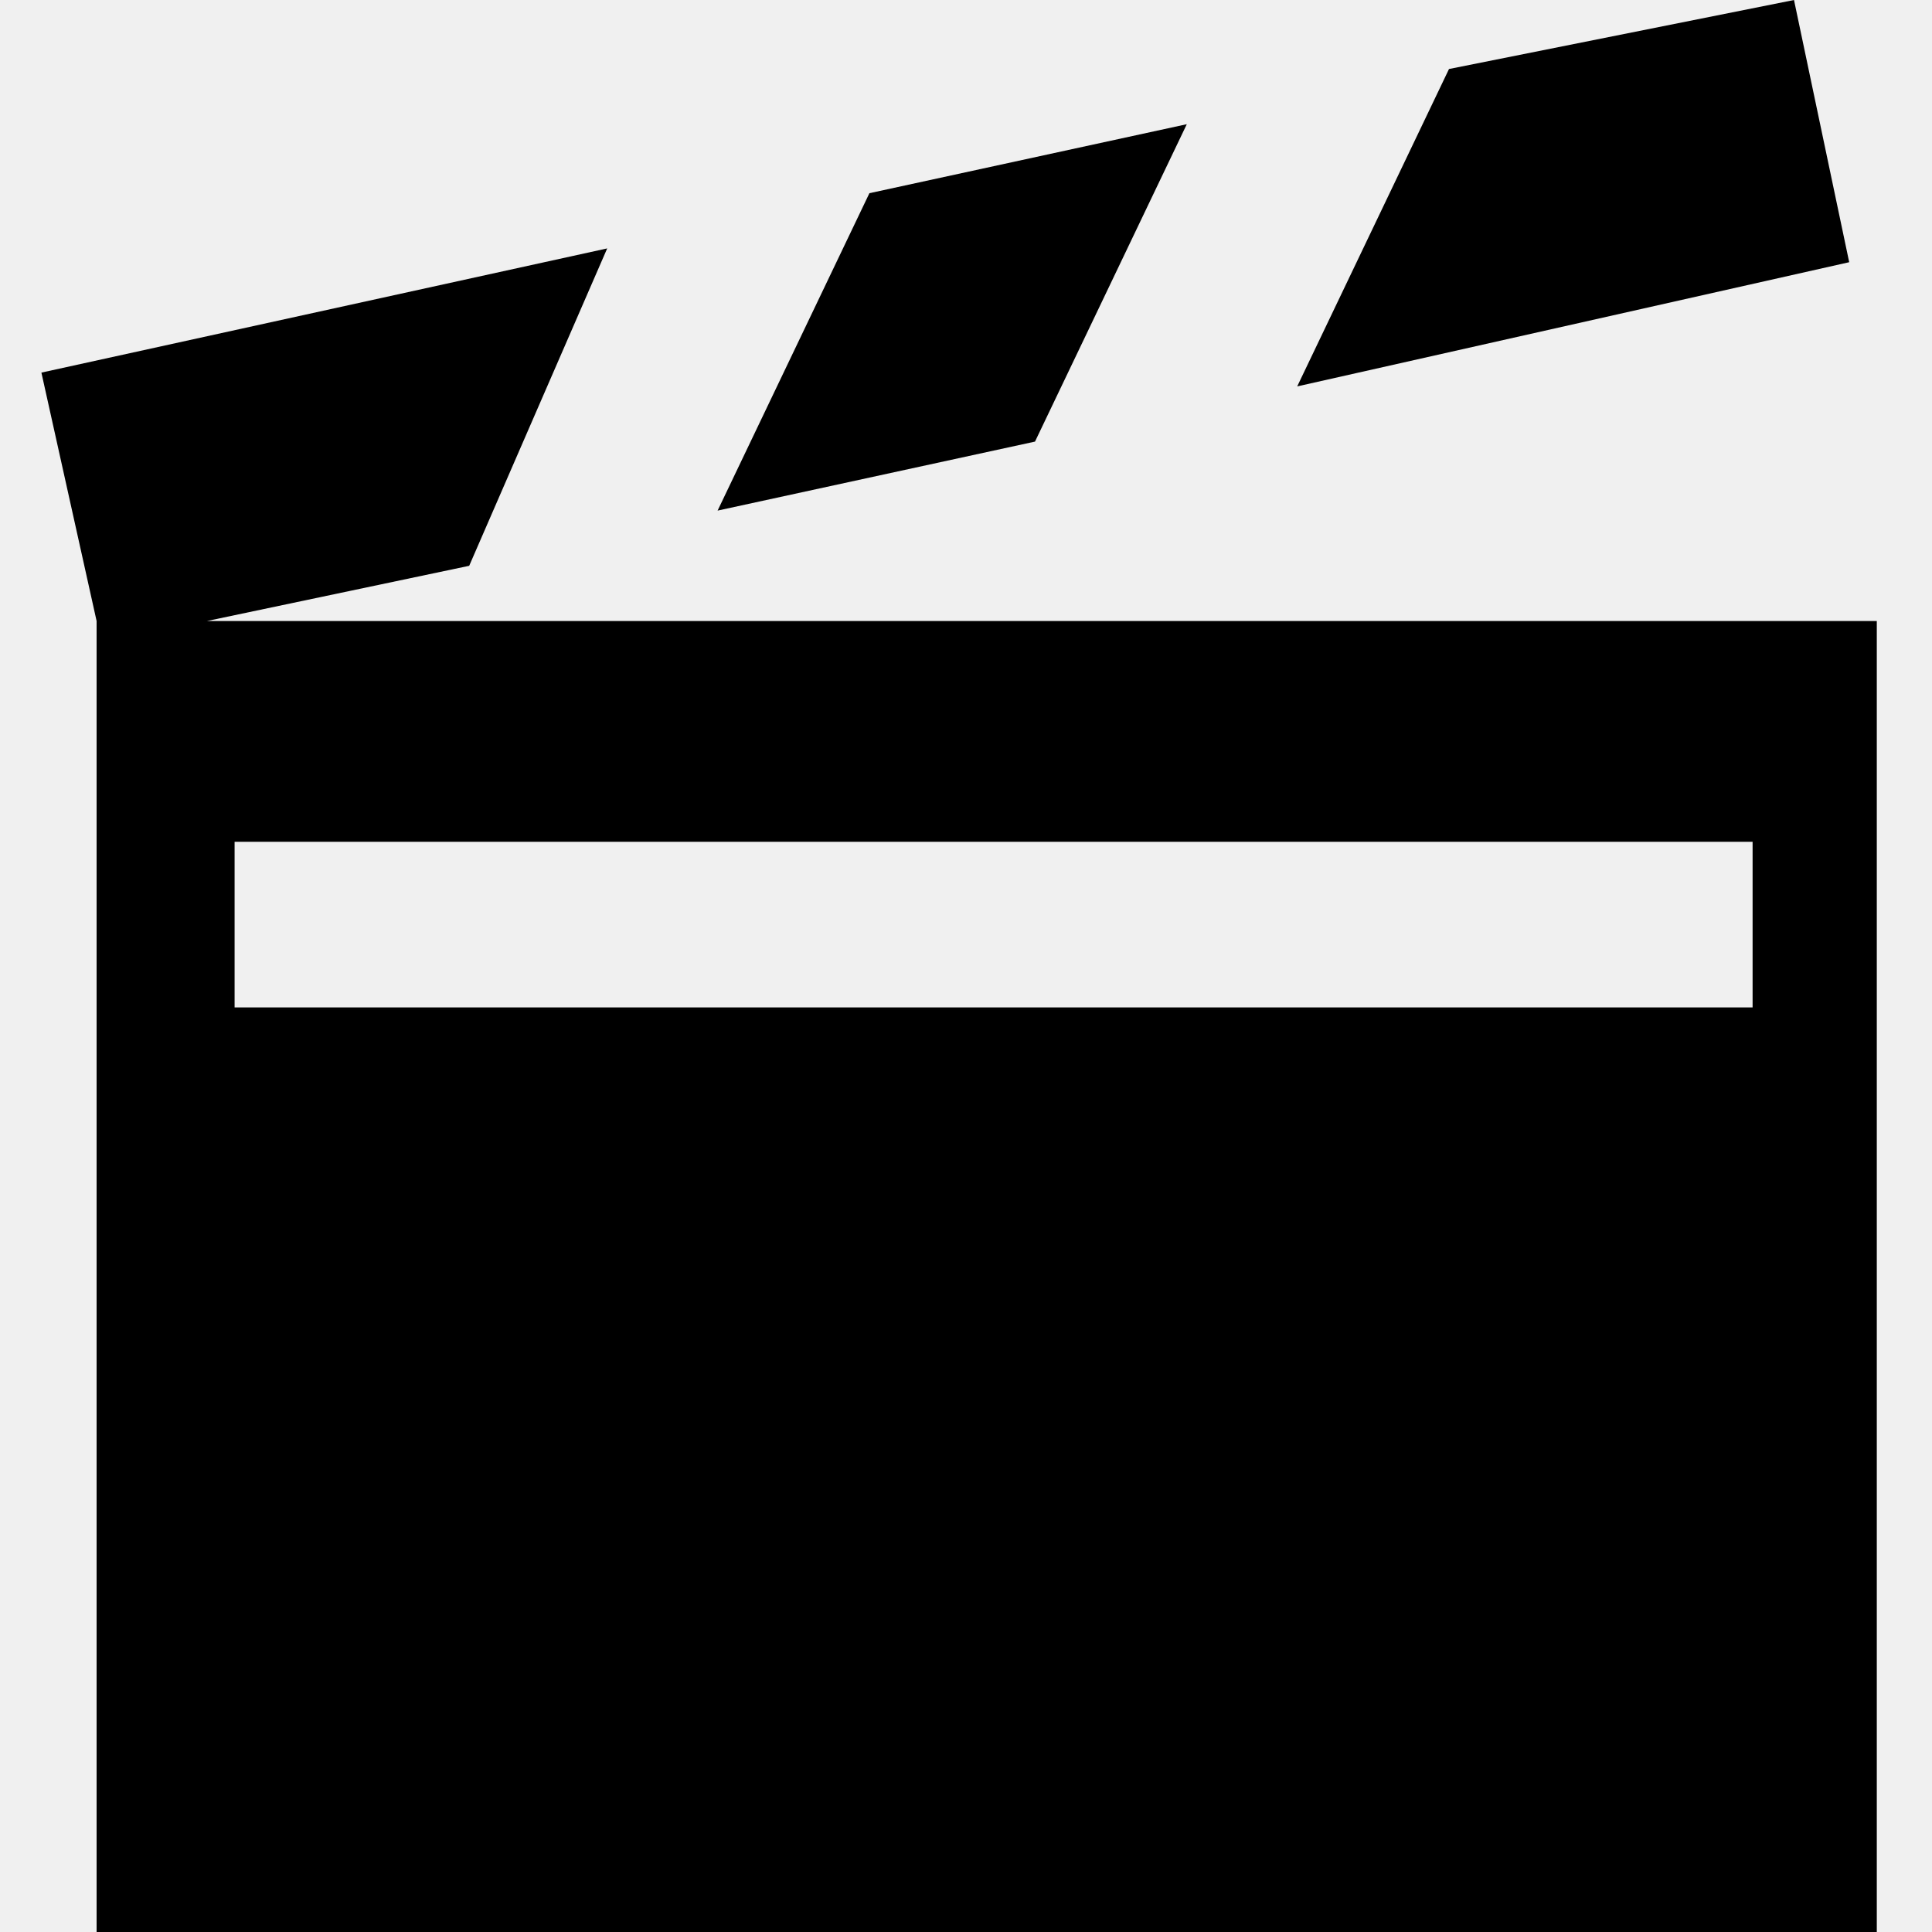
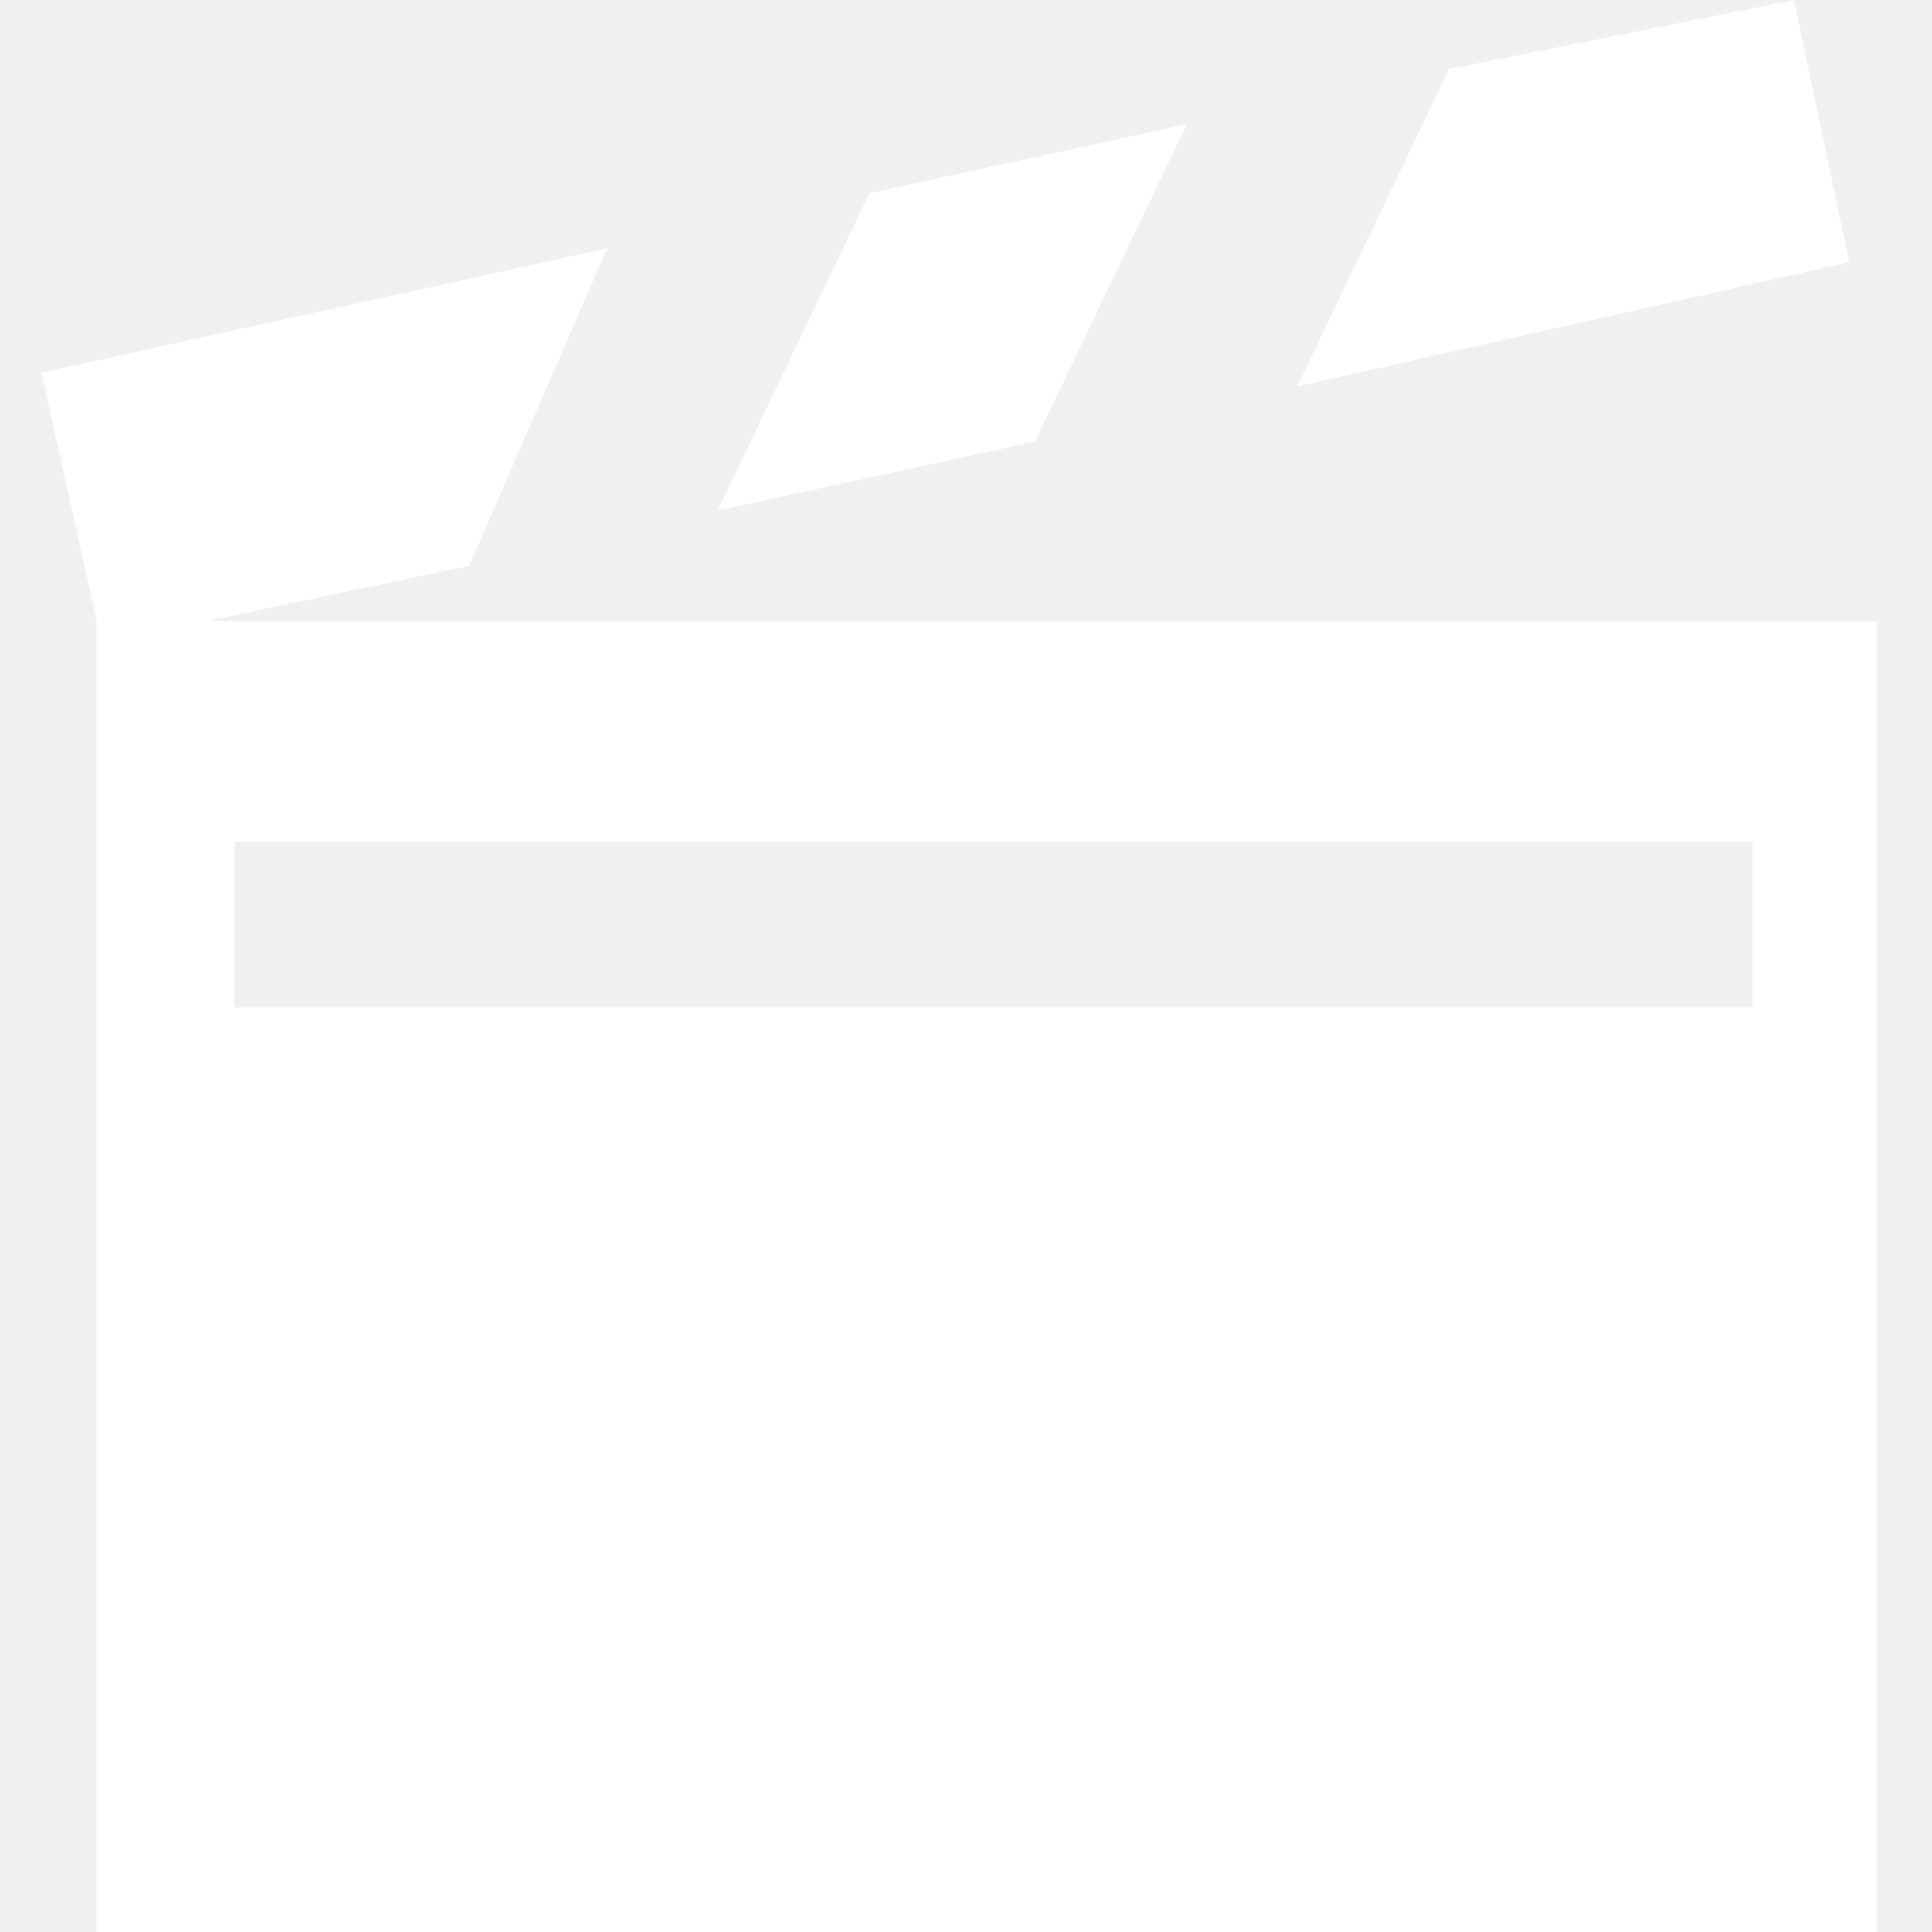
<svg xmlns="http://www.w3.org/2000/svg" version="1.1" id="action" x="0px" y="0px" viewBox="0 0 14 14" style="enable-background:new 0 0 14 14;" xml:space="preserve">
-   <path id="path" d="M1.7,6.1v1.2h11V6.1H1.7z M4.4,1.8L3.4,4.1L1.5,4.5h12.1V14H0.7V4.5L0.3,2.7L4.4,1.8z M8.6,0.9L7.5,3.2L5.2,3.7  l1.1-2.3L8.6,0.9z M13,0l0.4,1.9L9.4,2.8l1.1-2.3L13,0z" />
+   <style type="text/css">
+ 	.st0{fill:#FFFFFF;}
+ </style>
+   <path class="st0" id="path" d="M1.7,6.1v1.2h11V6.1H1.7z M4.4,1.8L3.4,4.1L1.5,4.5h12.1V14H0.7V4.5L0.3,2.7L4.4,1.8z M8.6,0.9L7.5,3.2L5.2,3.7  l1.1-2.3L8.6,0.9z M13,0l0.4,1.9L9.4,2.8l1.1-2.3L13,0z" />
</svg>
